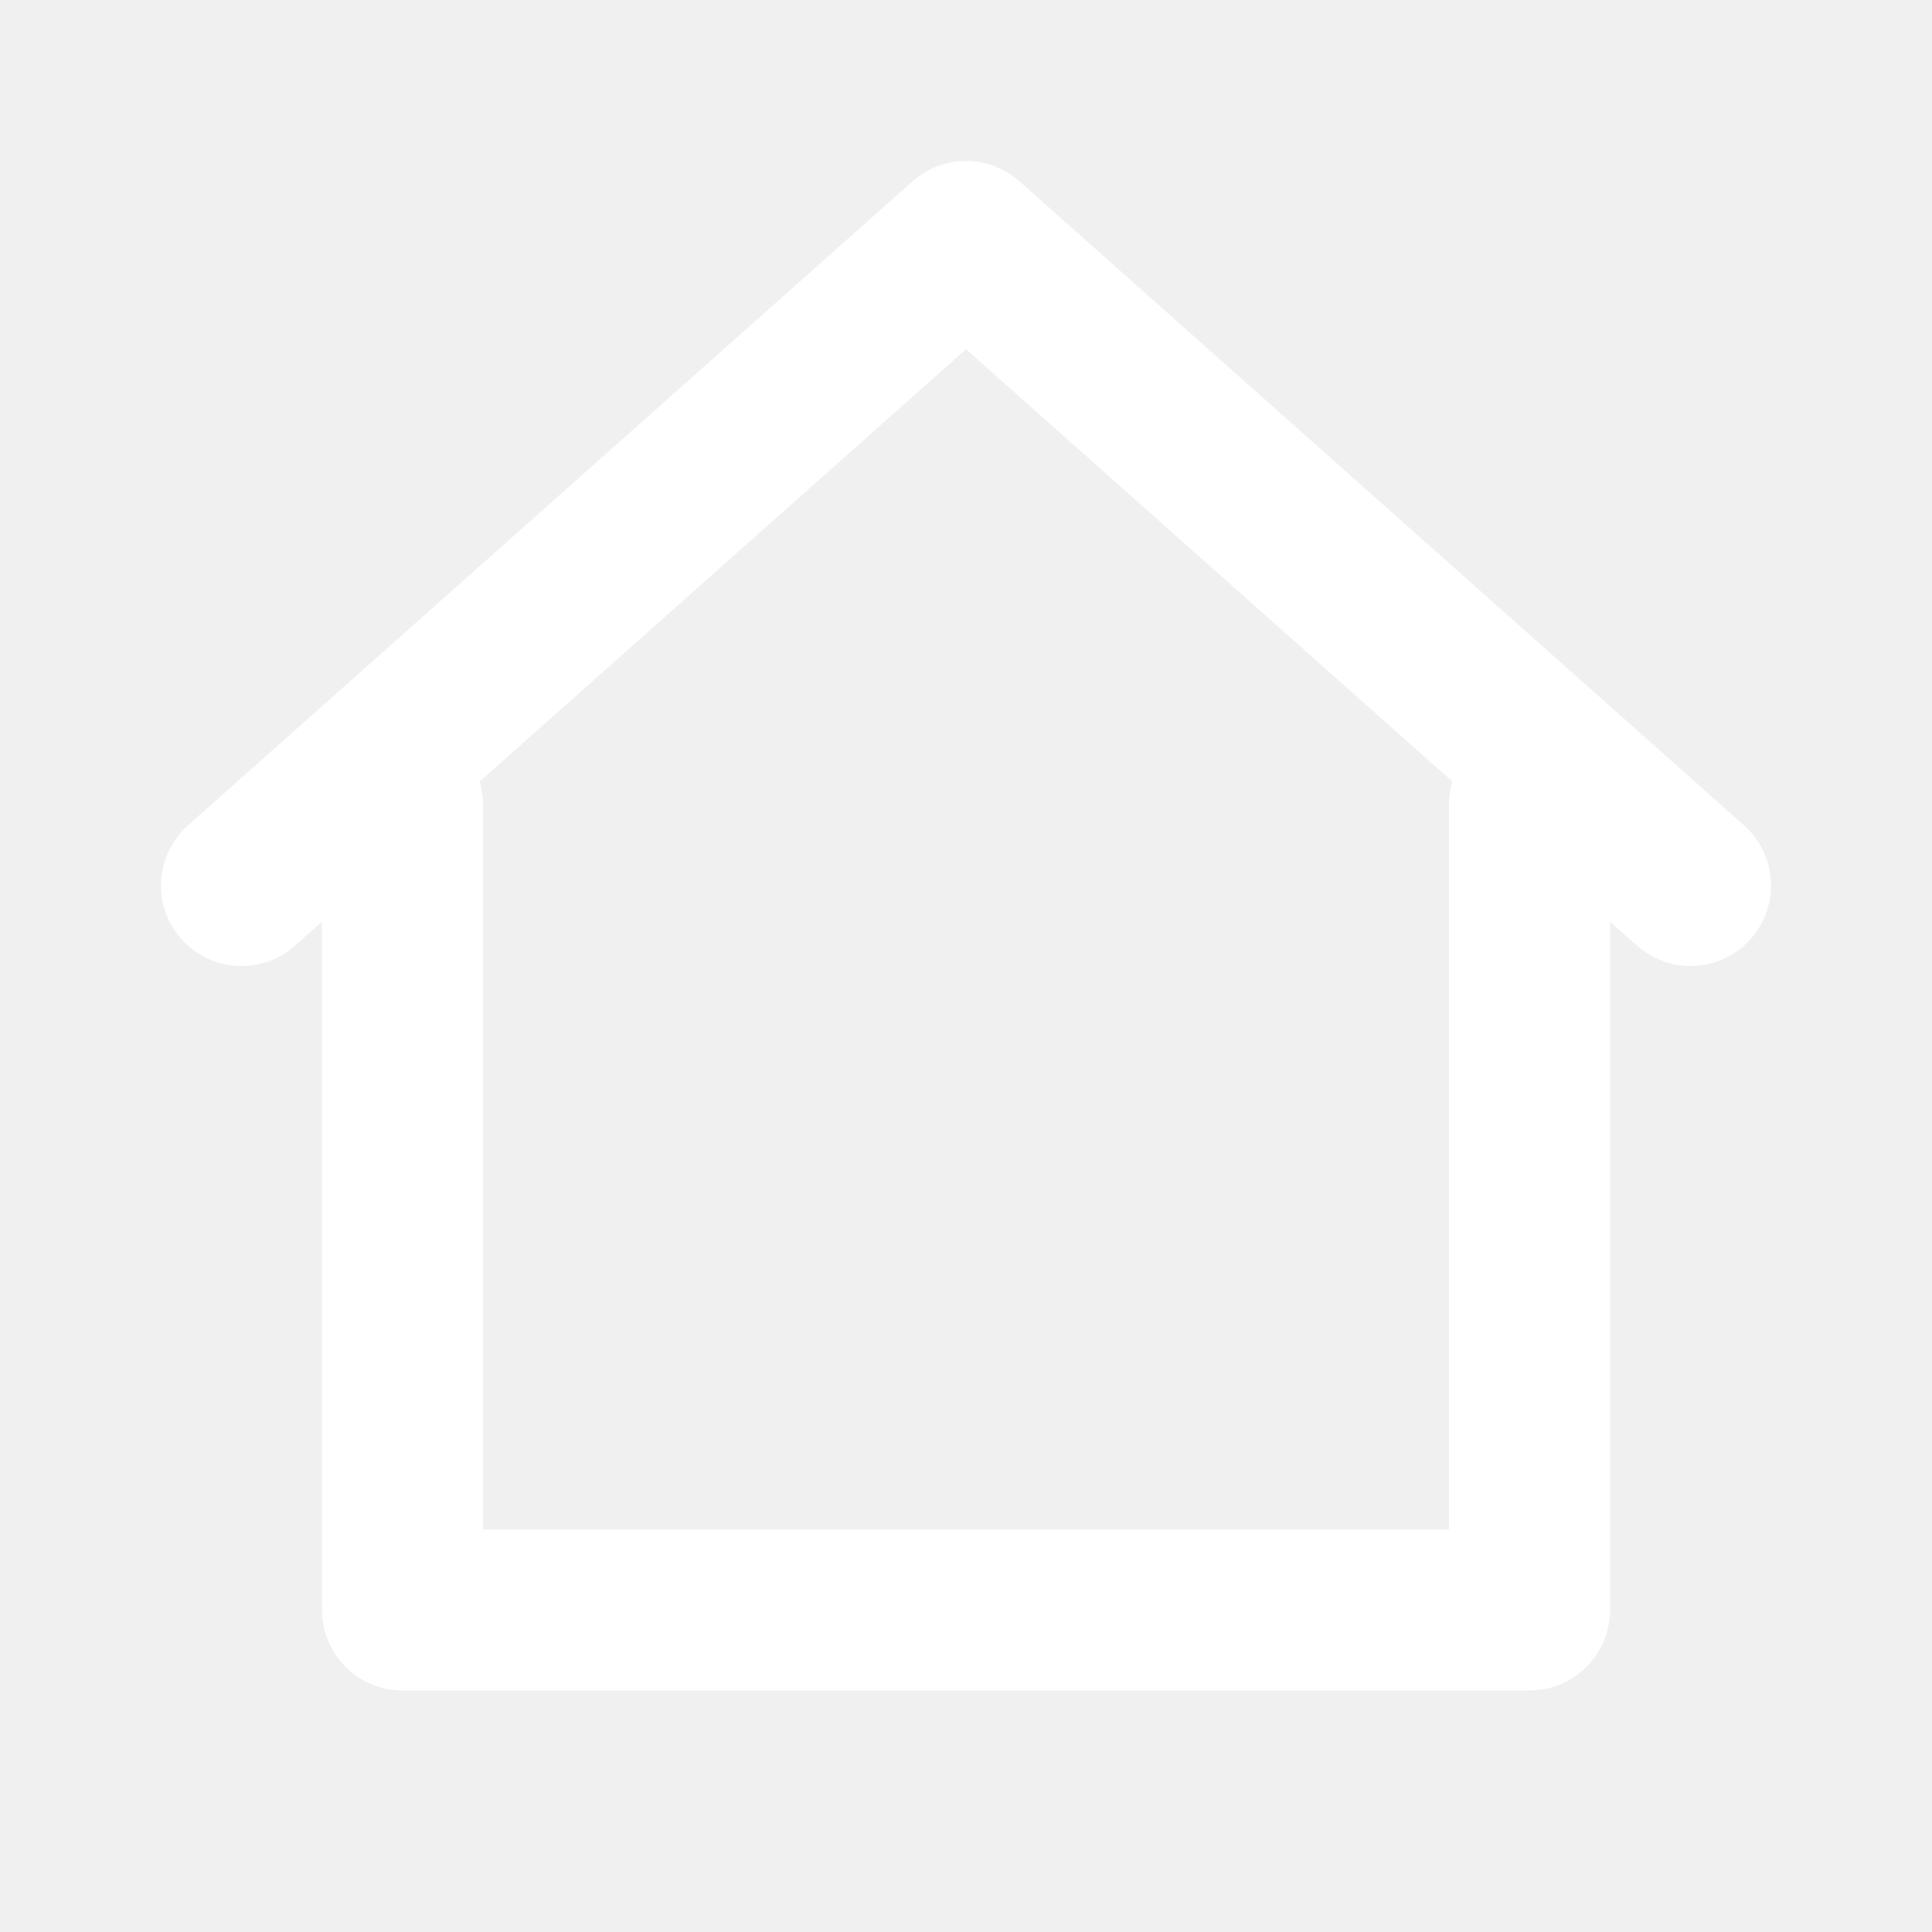
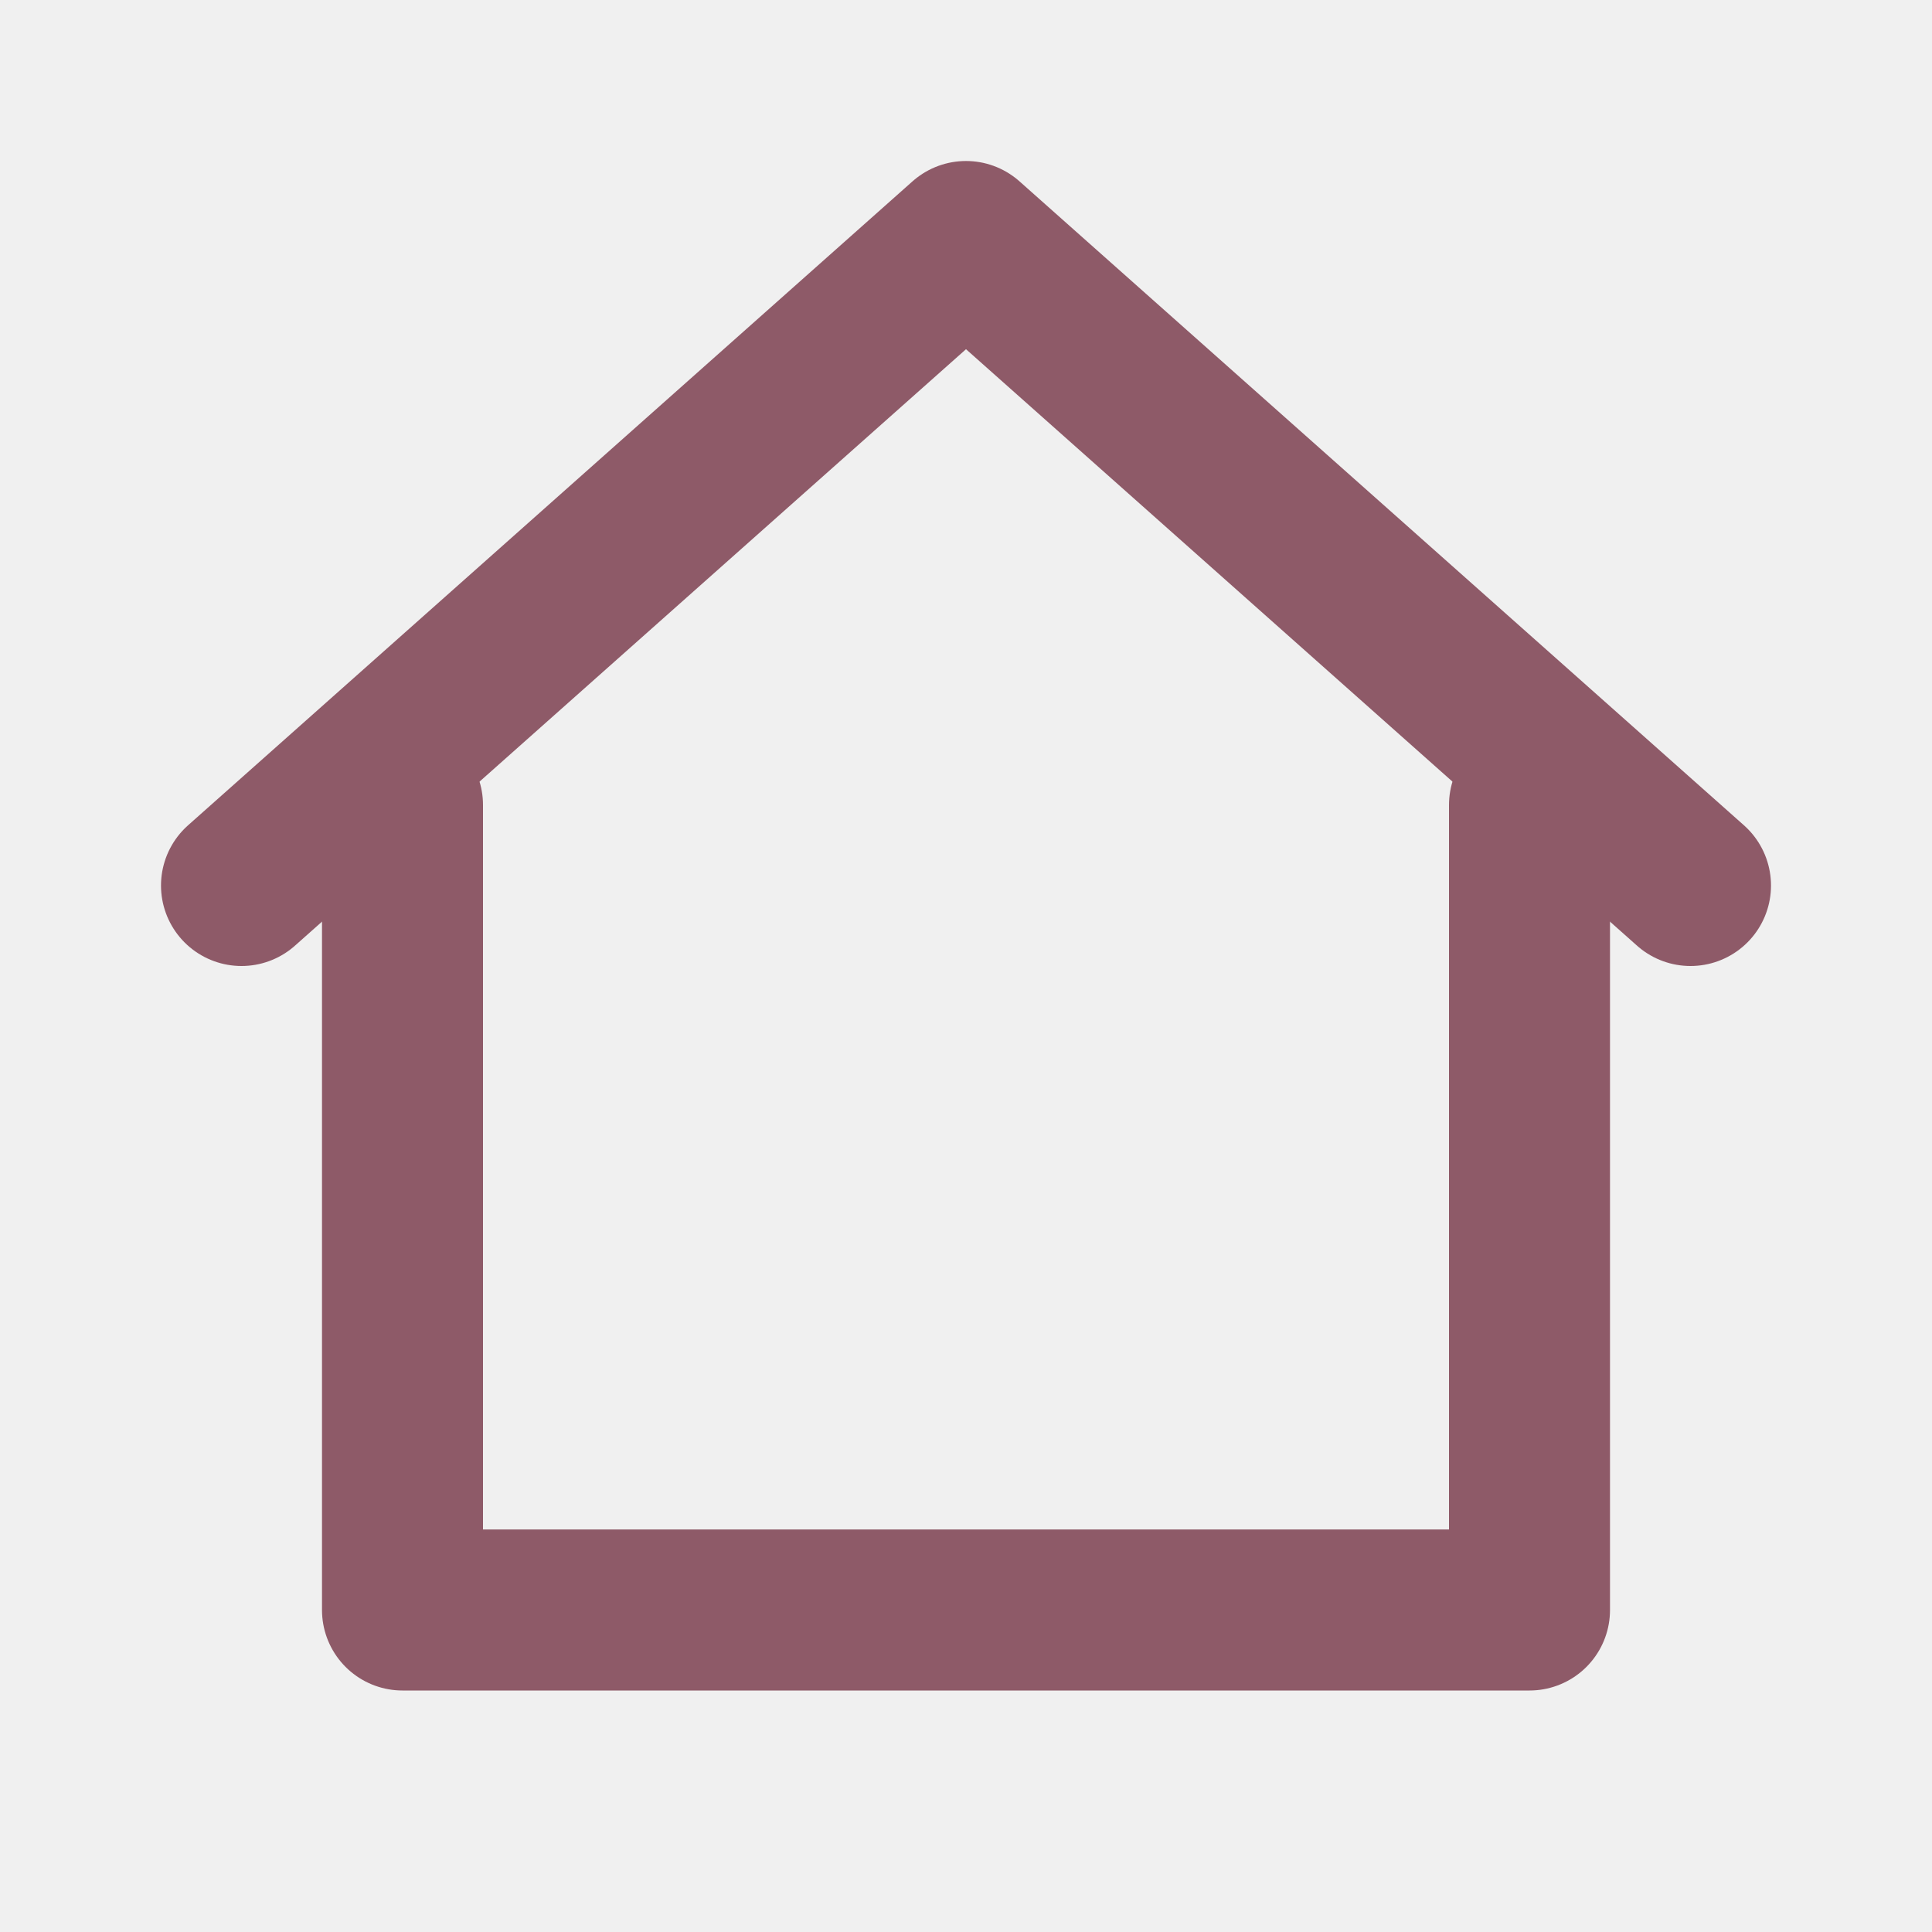
- <svg xmlns="http://www.w3.org/2000/svg" viewBox="0 0 24 24" fill="none" stroke="#ffffff" stroke-width="2" stroke-linecap="round" stroke-linejoin="round">
+ <svg xmlns="http://www.w3.org/2000/svg" viewBox="0 0 24 24" fill="none" stroke="#8E5A68" stroke-width="2" stroke-linecap="round" stroke-linejoin="round">
  <path d="M3 11l9-8 9 8" />
  <path d="M5 10v10h14V10" />
</svg>
